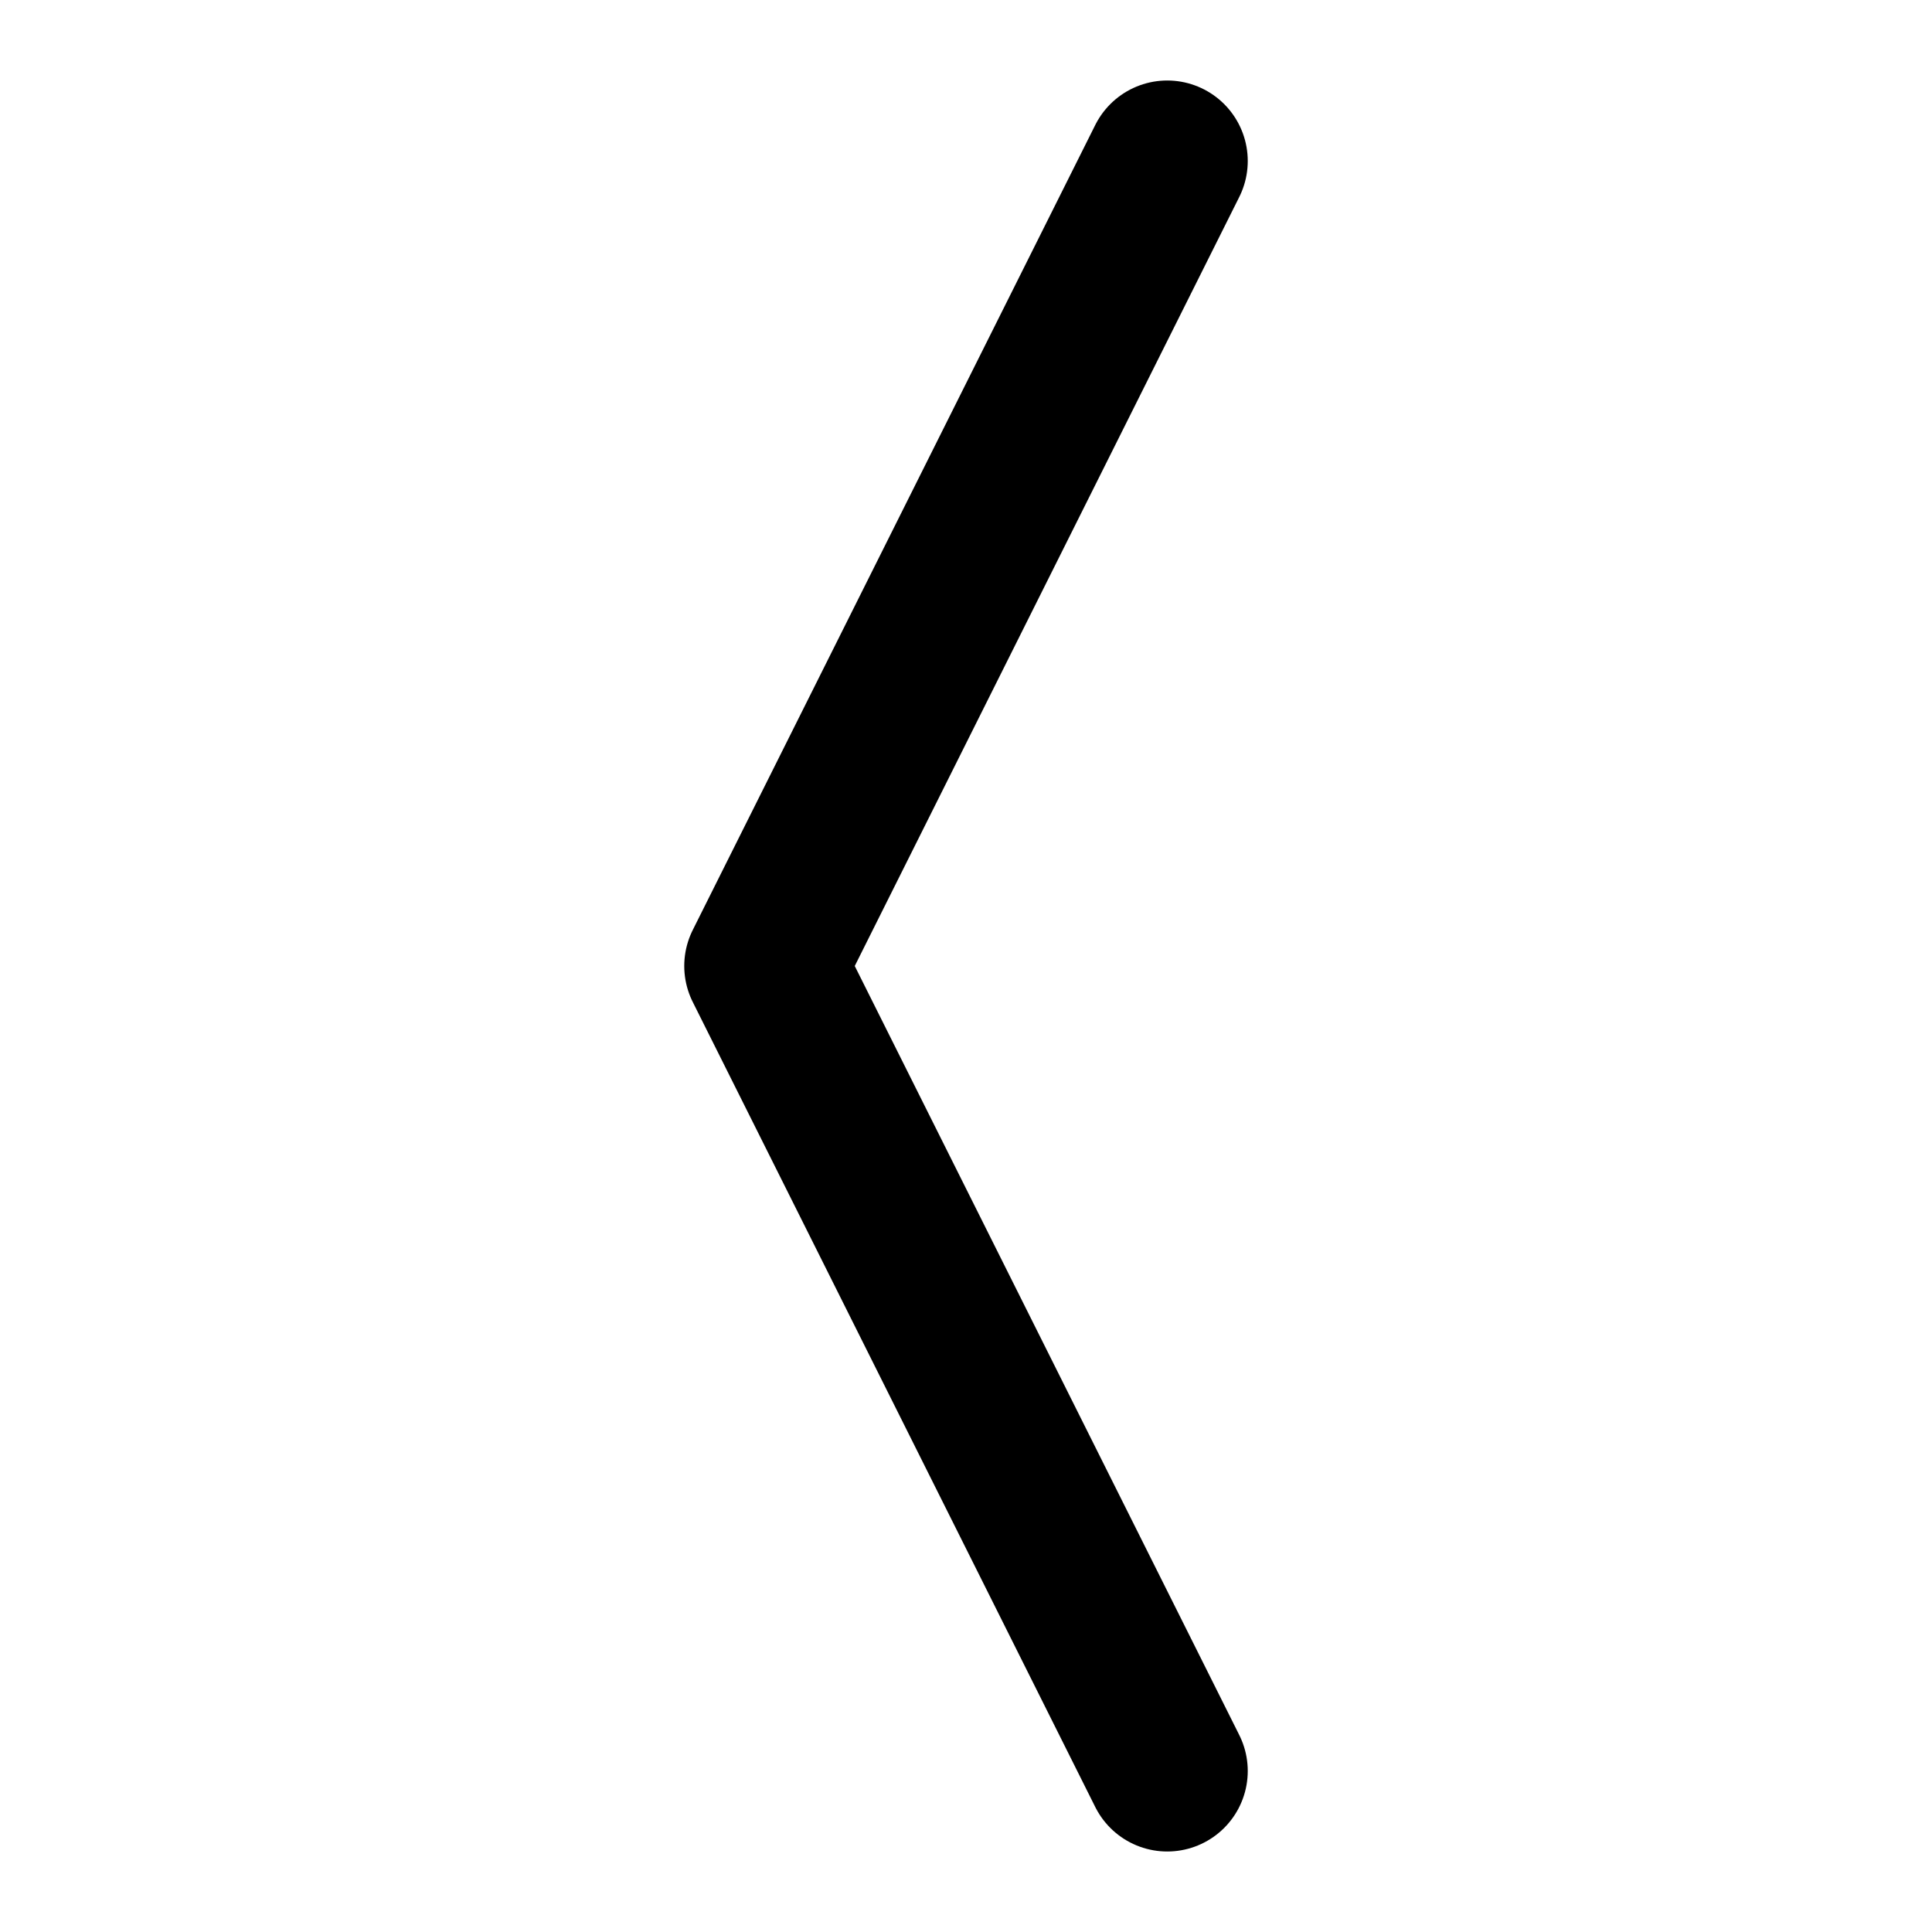
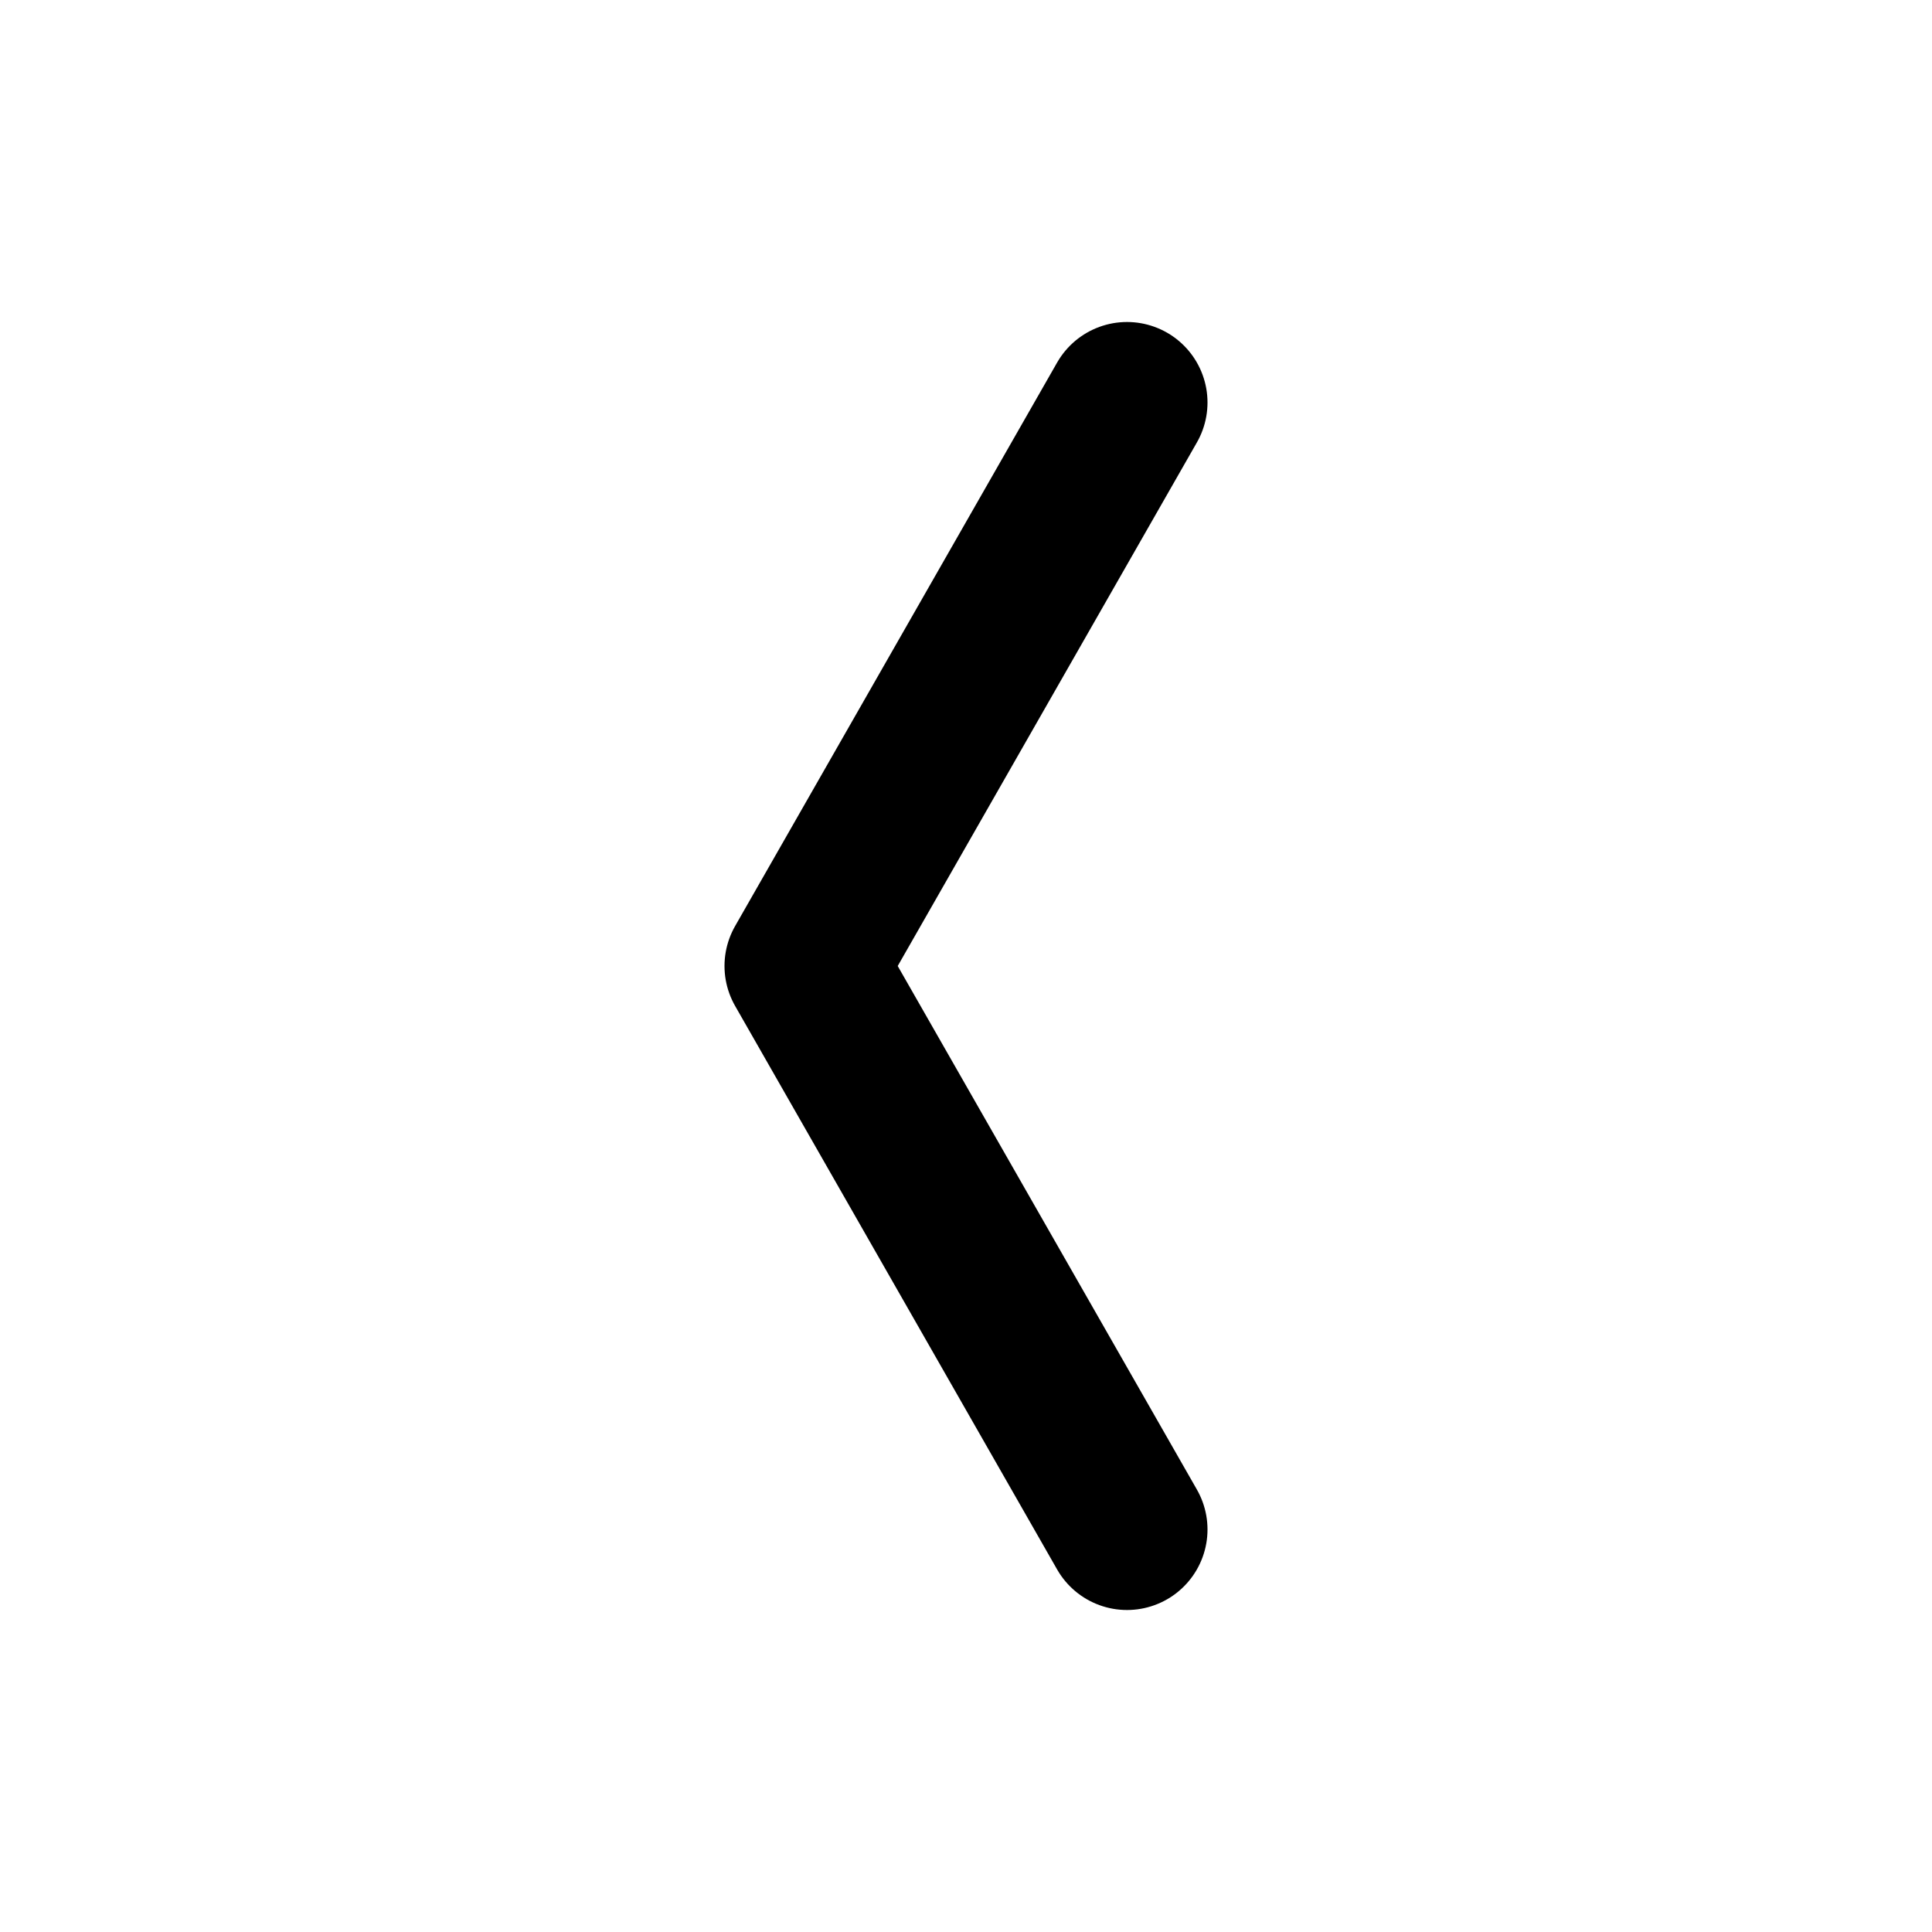
<svg xmlns="http://www.w3.org/2000/svg" viewBox="0 0 24 24" fill-rule="evenodd" clip-rule="evenodd" stroke-linecap="round" stroke-linejoin="round" stroke-miterlimit="1.5">
-   <path d="M14.5 2l-5 10 5 10" fill="none" stroke="#000" stroke-width="2" />
+   <path d="M14 19l-4-7 4-7" fill="none" stroke="#000" stroke-width="2" />
</svg>
